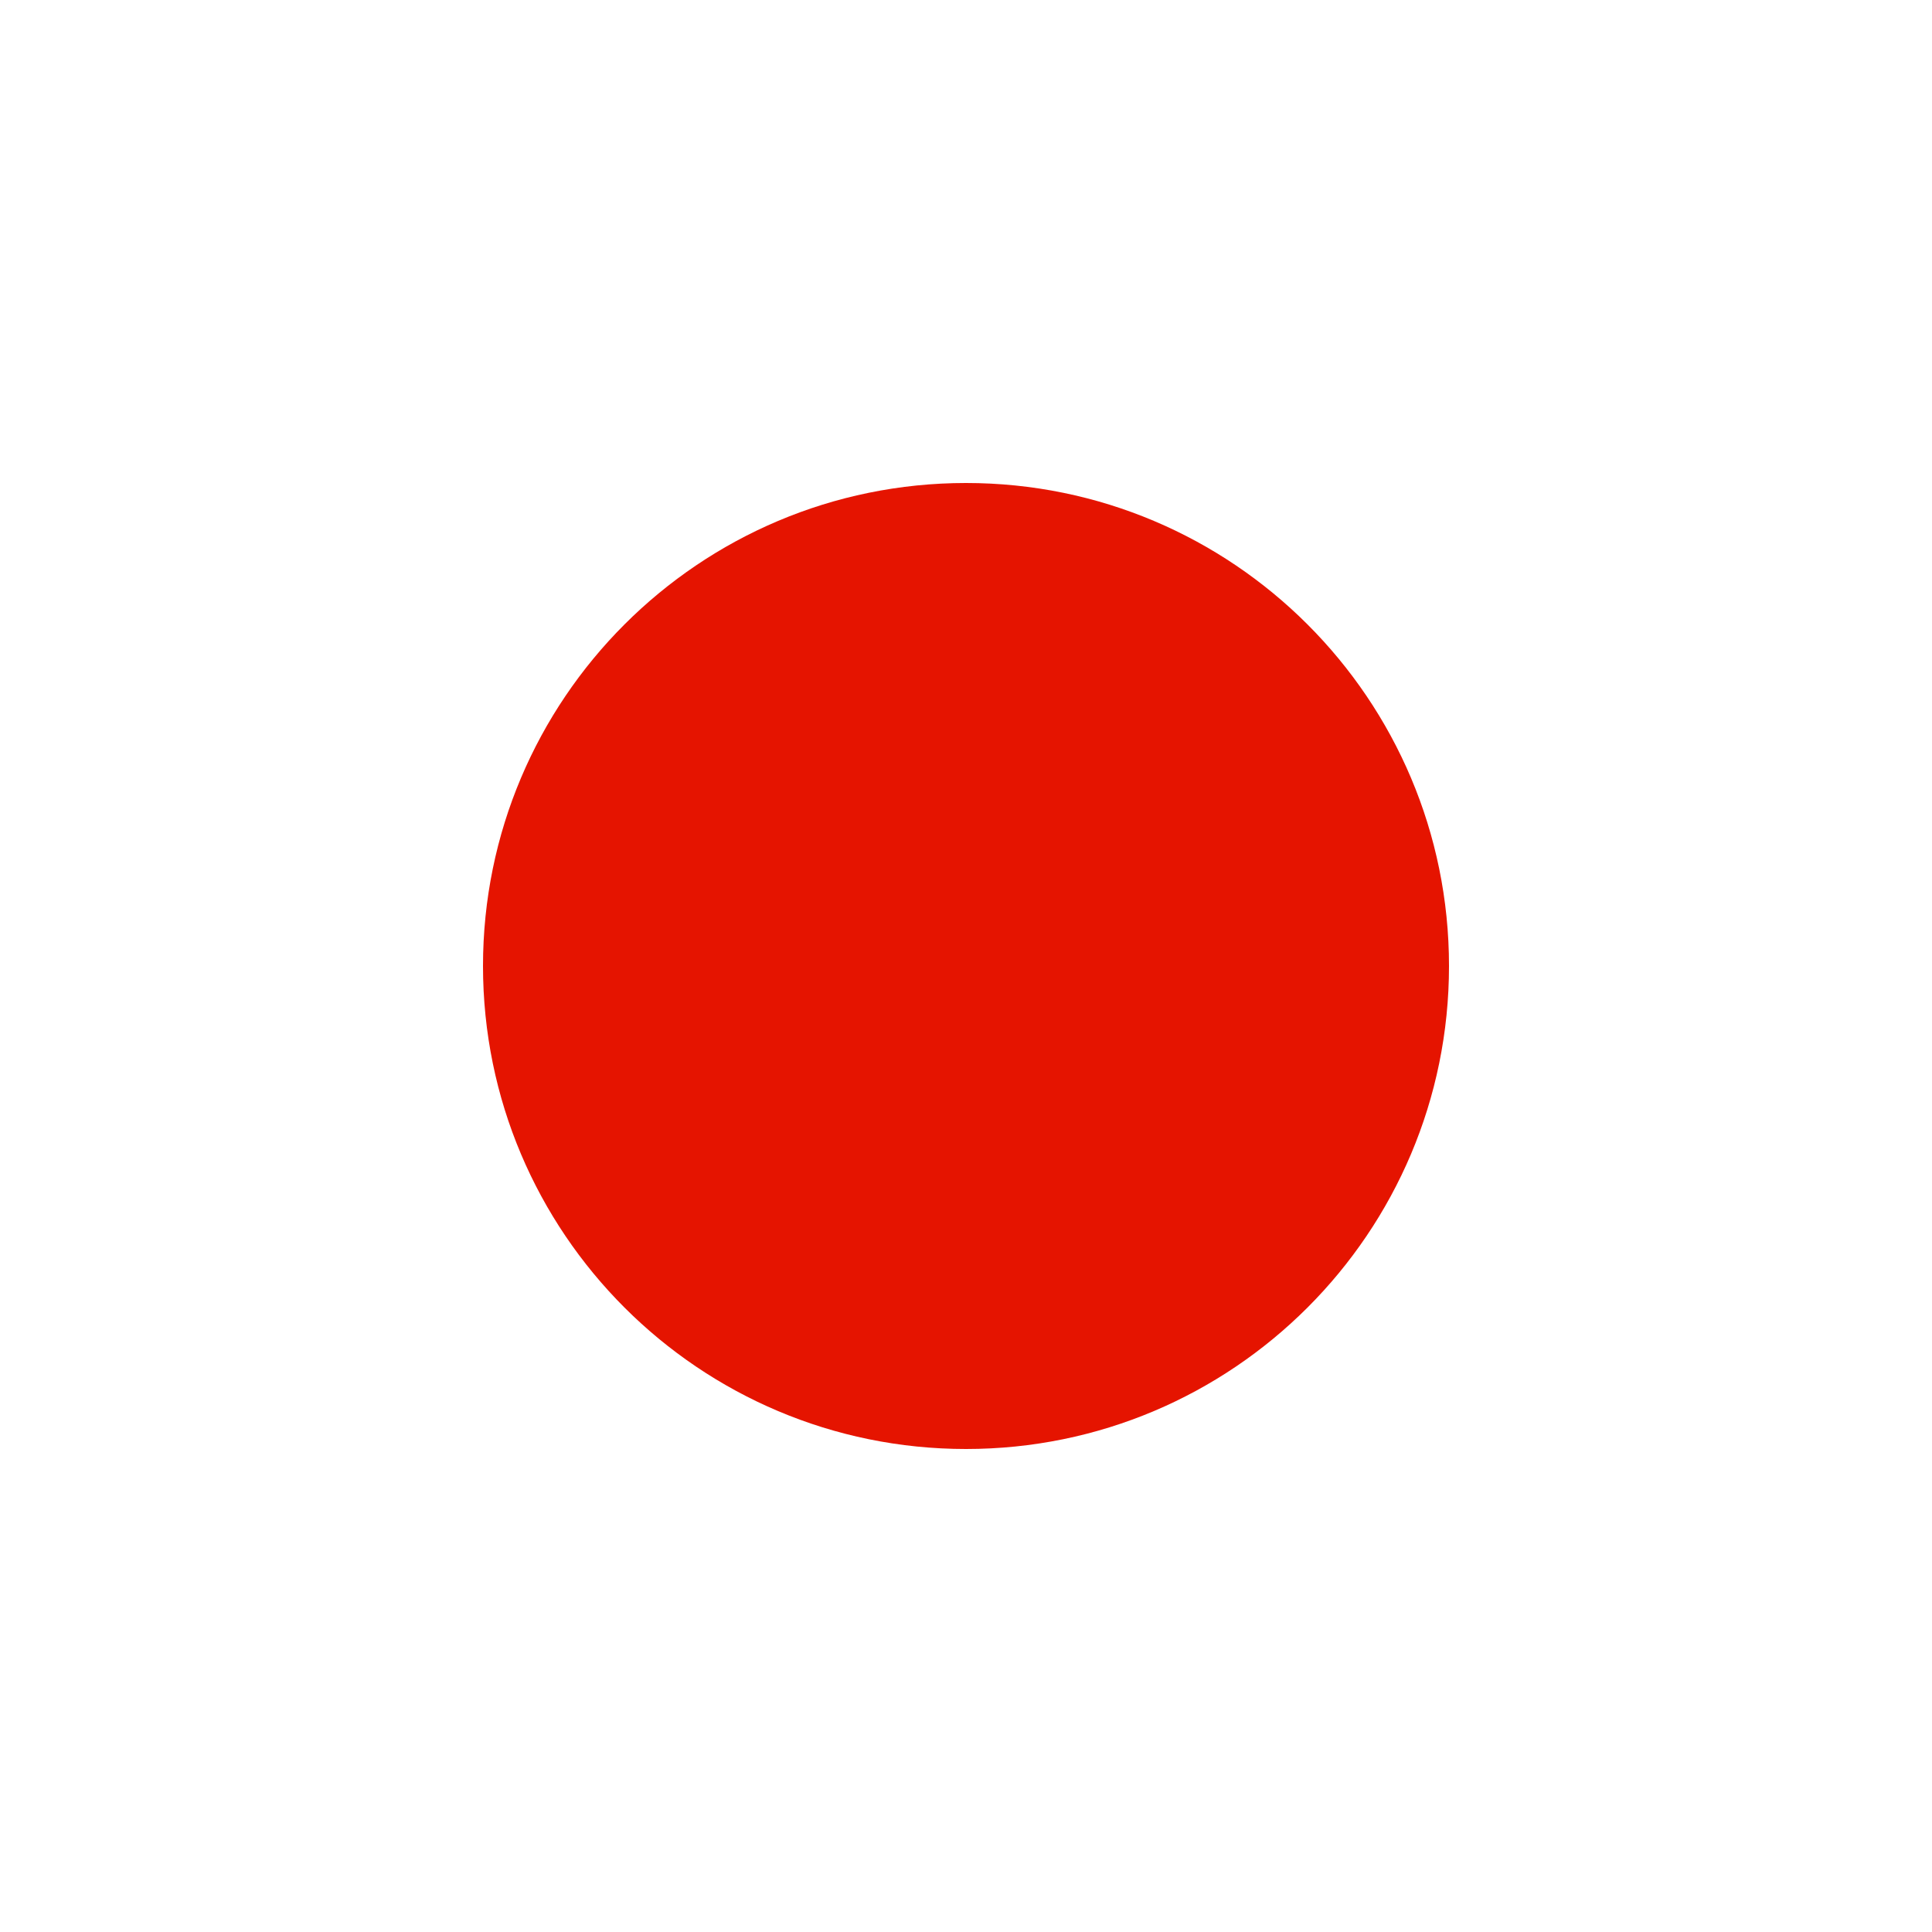
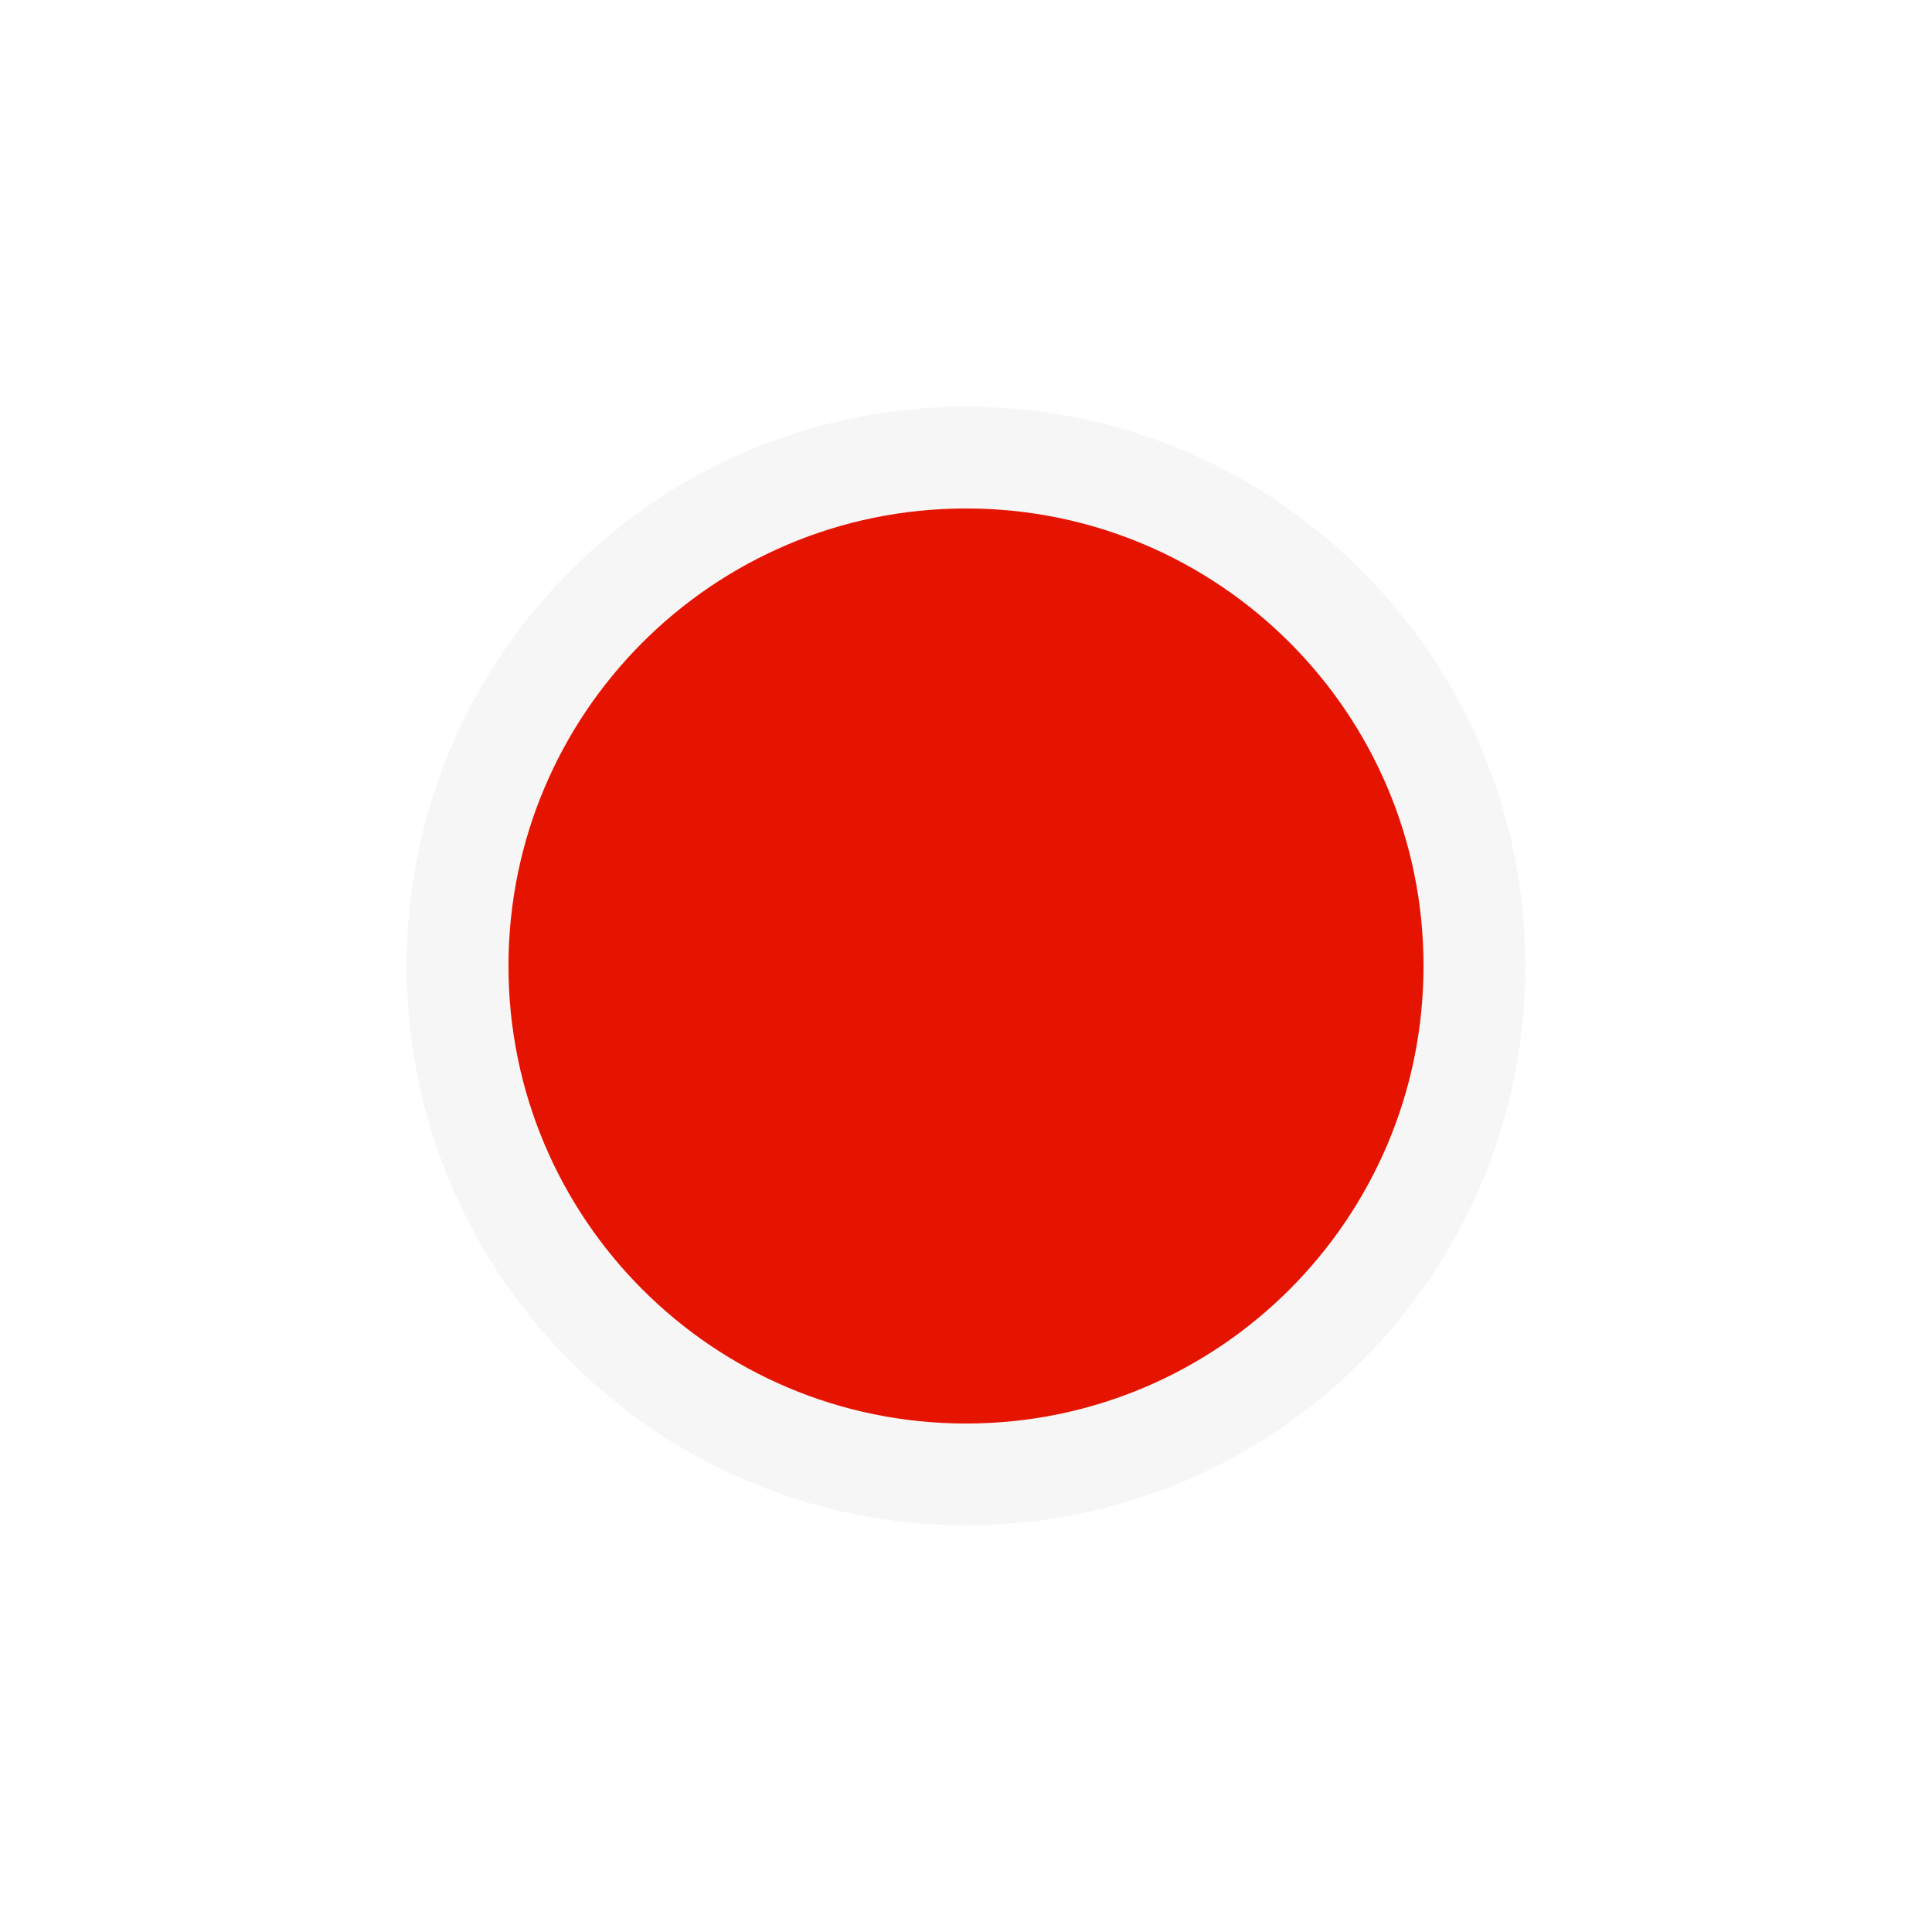
<svg xmlns="http://www.w3.org/2000/svg" viewBox="0 0 16 16">
  <defs>
    <style>.icon-canvas-transparent,.icon-vs-out{fill:#f6f6f6;}.icon-canvas-transparent{opacity:0;}.icon-vs-red{fill:#e51400;}</style>
  </defs>
  <g id="canvas">
    <path class="icon-canvas-transparent" d="M16,0V16H0V0Z" />
  </g>
-   <g id="outline" style="display: none;">
-     <path class="icon-vs-out" d="M13,8A5,5,0,1,1,8,3,5.006,5.006,0,0,1,13,8Z" />
-   </g>
  <g id="iconBg">
-     <path class="icon-vs-red" d="M12,8A4,4,0,1,1,8,4,4,4,0,0,1,12,8Z" />
+     <circle class="icon-vs-out" cx="8" cy="8" r="4.632" />
+     <path class="icon-vs-red" d="M11.789,8A3.789,3.789,0,1,1,8,4.211,3.788,3.788,0,0,1,11.789,8Z" />
  </g>
</svg>
